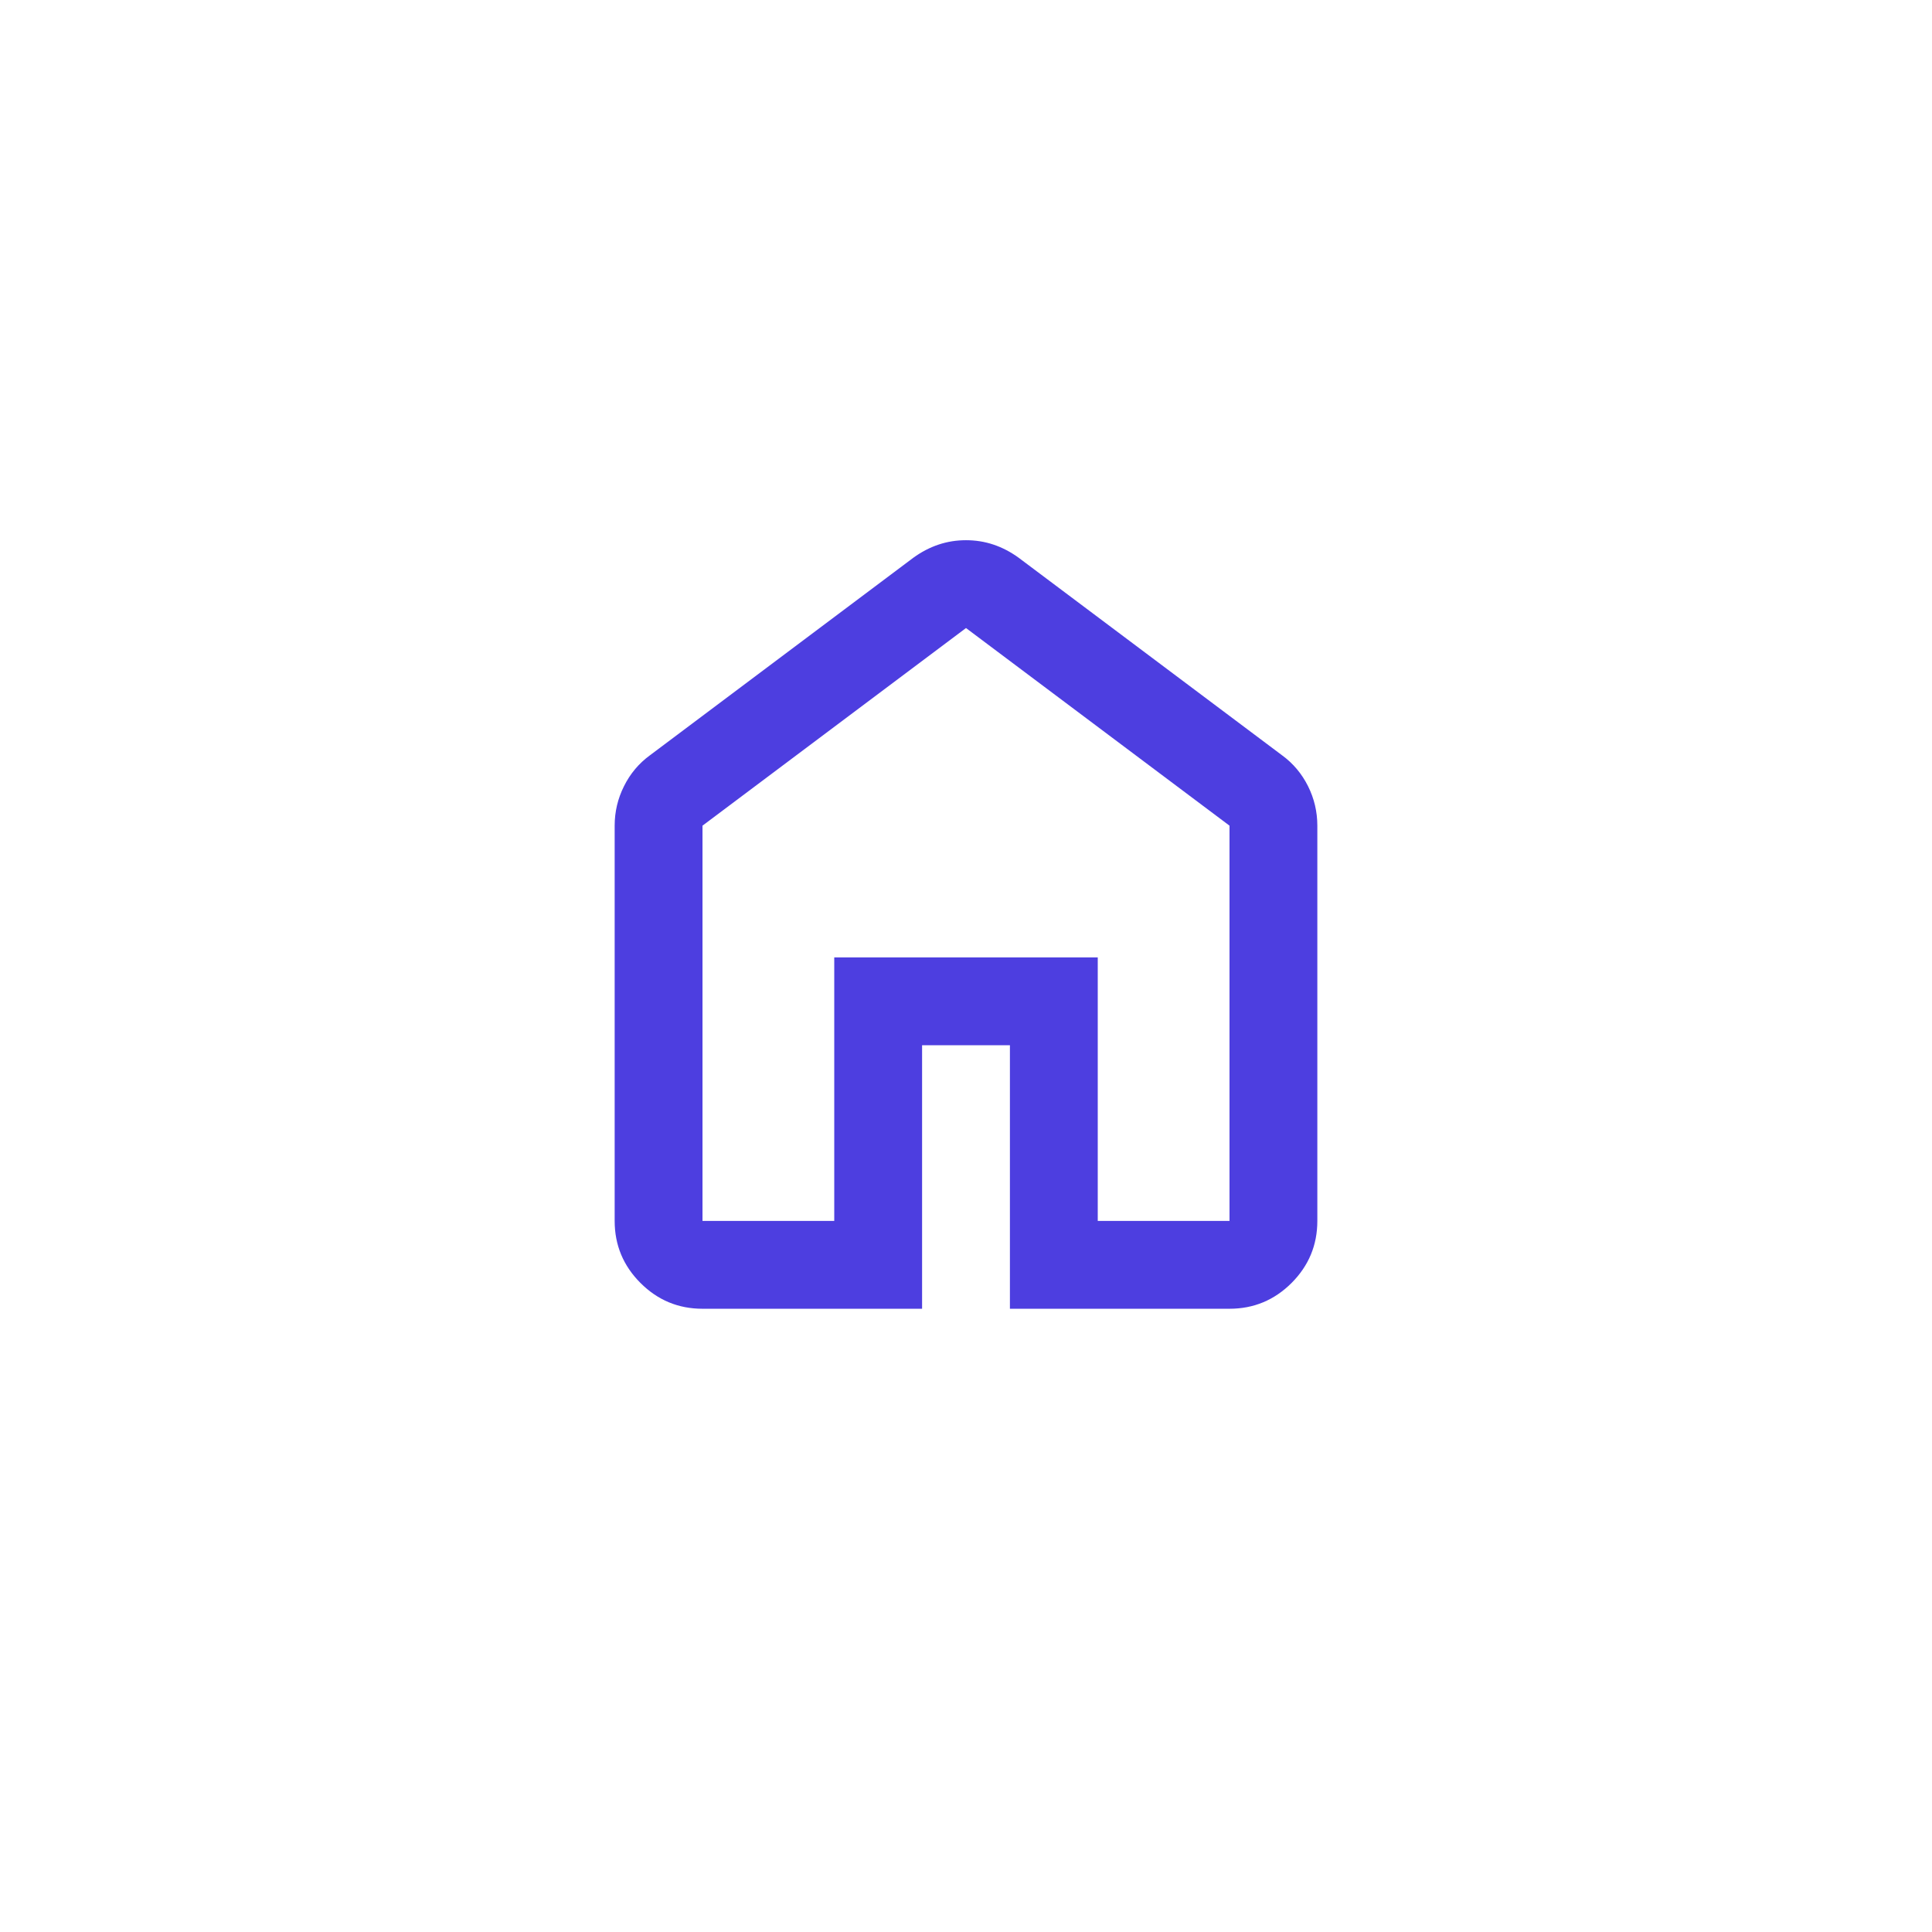
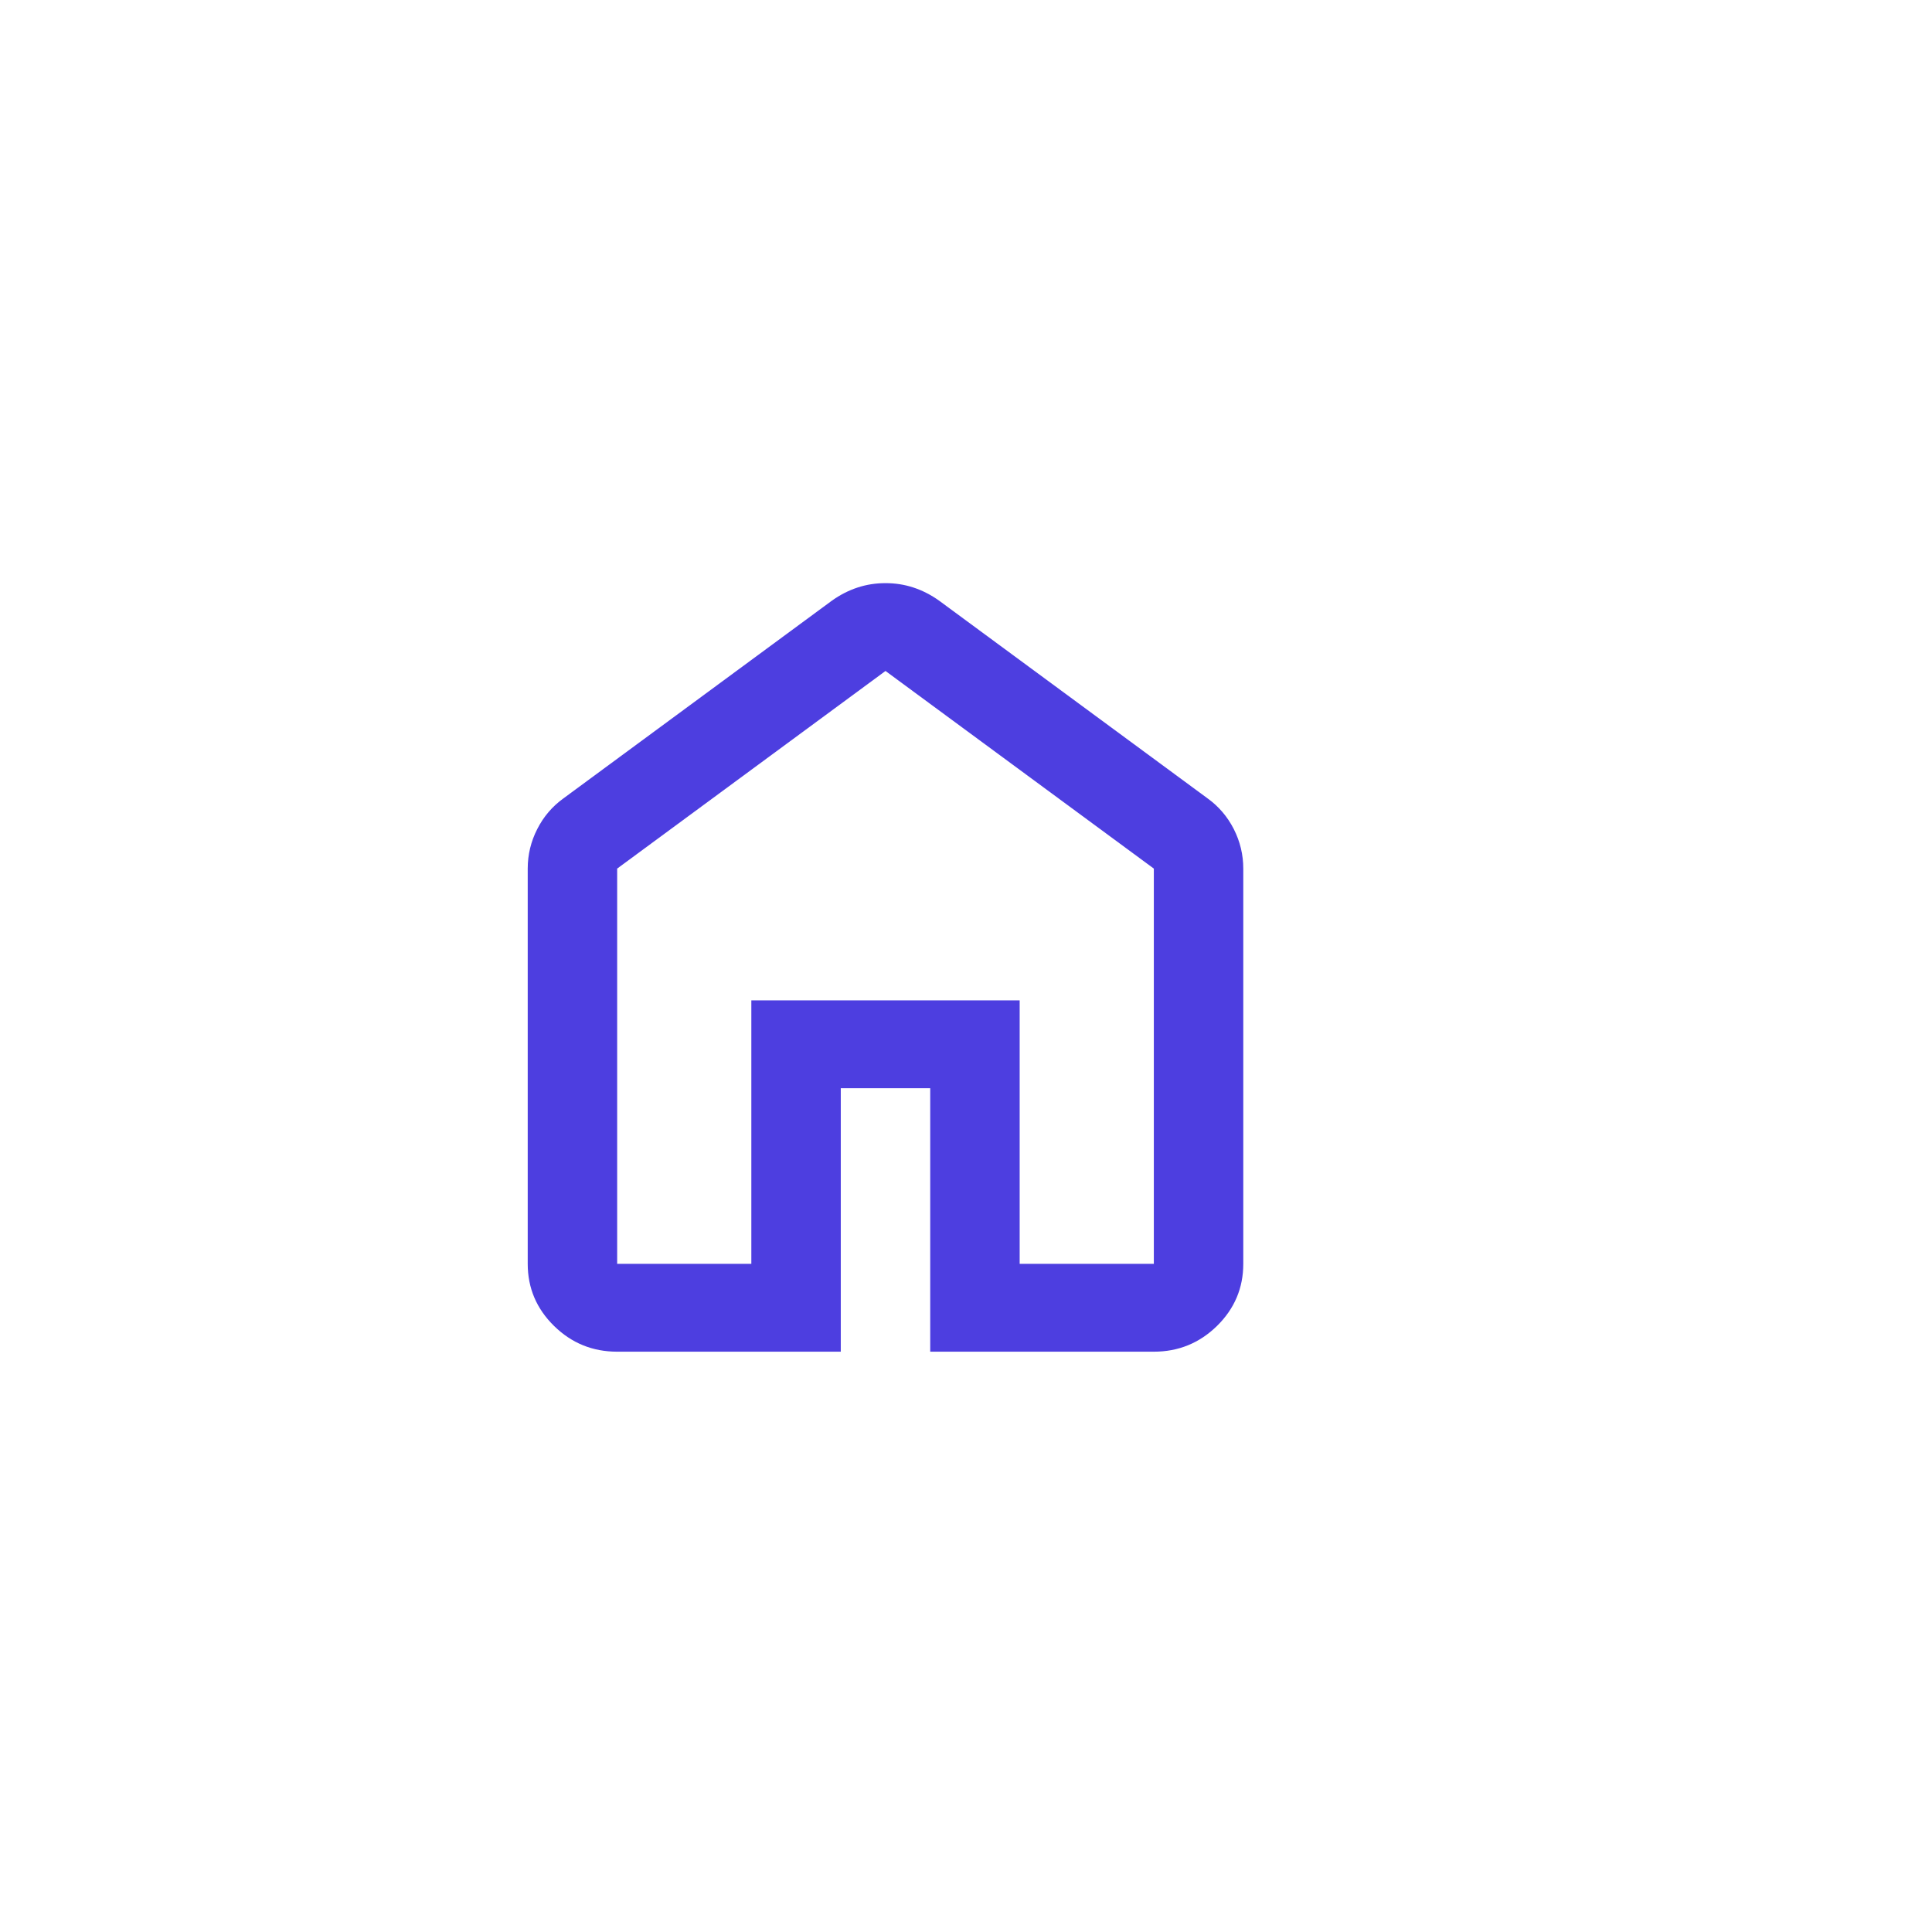
<svg xmlns="http://www.w3.org/2000/svg" version="1.1" width="1080" height="1080" viewBox="0 0 1080 1080" xml:space="preserve">
  <defs>
</defs>
  <rect x="0" y="0" width="100%" height="100%" fill="transparent" />
  <g transform="matrix(1 0 0 1 540 540)" id="4b3eb723-6d90-481a-9e79-dc40c85ed229">
    <rect style="stroke: none; stroke-width: 1; stroke-dasharray: none; stroke-linecap: butt; stroke-dashoffset: 0; stroke-linejoin: miter; stroke-miterlimit: 4; fill: rgb(255,255,255); fill-rule: nonzero; opacity: 1; visibility: hidden;" vector-effect="non-scaling-stroke" x="-540" y="-540" rx="0" ry="0" width="1080" height="1080" />
  </g>
  <g transform="matrix(1 0 0 1 540 540)" id="ae433ba3-0d73-439e-b369-4754ee5c7c44">
</g>
  <g transform="matrix(24.55 0 0 24.55 540 540)">
    <g style="">
      <g transform="matrix(1 0 0 1 0 0)">
        <rect style="stroke: none; stroke-width: 1; stroke-dasharray: none; stroke-linecap: butt; stroke-dashoffset: 0; stroke-linejoin: miter; stroke-miterlimit: 4; fill: rgb(255,255,255); fill-rule: nonzero; opacity: 1;" vector-effect="non-scaling-stroke" x="-20" y="-20" rx="12" ry="12" width="40" height="40" />
      </g>
      <g transform="matrix(1 0 0 1 -2 -0.75)">
        <path style="stroke: none; stroke-width: 1; stroke-dasharray: none; stroke-linecap: butt; stroke-dashoffset: 0; stroke-linejoin: miter; stroke-miterlimit: 4; fill: rgb(77,62,224); fill-rule: nonzero; opacity: 1;" vector-effect="non-scaling-stroke" transform=" translate(-20, -21.25)" d="M 14 28 L 17 28 L 17 22 L 23 22 L 23 28 L 26 28 L 26 19 L 20 14.5 L 14 19 L 14 28 Z M 14 30 C 13.45 30 12.979 29.804 12.588 29.413 C 12.196 29.021 12 28.55 12 28 L 12 19 C 12 18.683 12.071 18.383 12.213 18.1 C 12.354 17.817 12.55 17.583 12.8 17.4 L 18.8 12.9 C 18.983 12.767 19.175 12.667 19.375 12.6 C 19.575 12.533 19.783 12.5 20 12.5 C 20.217 12.5 20.425 12.533 20.625 12.6 C 20.825 12.667 21.017 12.767 21.2 12.9 L 27.2 17.4 C 27.45 17.583 27.646 17.817 27.788 18.1 C 27.929 18.383 28 18.683 28 19 L 28 28 C 28 28.55 27.804 29.021 27.413 29.413 C 27.021 29.804 26.55 30 26 30 L 21 30 L 21 24 L 19 24 L 19 30 L 14 30 Z" stroke-linecap="round" />
      </g>
    </g>
  </g>
  <g transform="matrix(NaN NaN NaN NaN 0 0)">
    <g style="">
</g>
  </g>
  <g transform="matrix(24.55 0 0 24.55 540 540)">
    <rect style="stroke: none; stroke-width: 1; stroke-dasharray: none; stroke-linecap: butt; stroke-dashoffset: 0; stroke-linejoin: miter; stroke-miterlimit: 4; fill: rgb(255,255,255); fill-rule: nonzero; opacity: 1;" vector-effect="non-scaling-stroke" x="-20" y="-20" rx="12" ry="12" width="40" height="40" />
  </g>
-   <g transform="matrix(24.55 0 0 24.55 540 516.79)">
+   <g transform="matrix(25 0 0 24.55 495 540.79)">
    <path style="stroke: none; stroke-width: 50; stroke-dasharray: none; stroke-linecap: butt; stroke-dashoffset: 0; stroke-linejoin: miter; stroke-miterlimit: 4; fill: rgb(77,62,224); fill-rule: nonzero; opacity: 1;" vector-effect="non-scaling-stroke" transform=" translate(-20, -21.25)" d="M 14 28 L 17 28 L 17 22 L 23 22 L 23 28 L 26 28 L 26 19 L 20 14.5 L 14 19 L 14 28 Z M 14 30 C 13.45 30 12.979 29.804 12.588 29.413 C 12.196 29.021 12 28.55 12 28 L 12 19 C 12 18.683 12.071 18.383 12.213 18.1 C 12.354 17.817 12.55 17.583 12.8 17.4 L 18.8 12.9 C 18.983 12.767 19.175 12.667 19.375 12.6 C 19.575 12.533 19.783 12.5 20 12.5 C 20.217 12.5 20.425 12.533 20.625 12.6 C 20.825 12.667 21.017 12.767 21.2 12.9 L 27.2 17.4 C 27.45 17.583 27.646 17.817 27.788 18.1 C 27.929 18.383 28 18.683 28 19 L 28 28 C 28 28.55 27.804 29.021 27.413 29.413 C 27.021 29.804 26.55 30 26 30 L 21 30 L 21 24 L 19 24 L 19 30 L 14 30 Z" stroke-linecap="round" />
  </g>
</svg>
